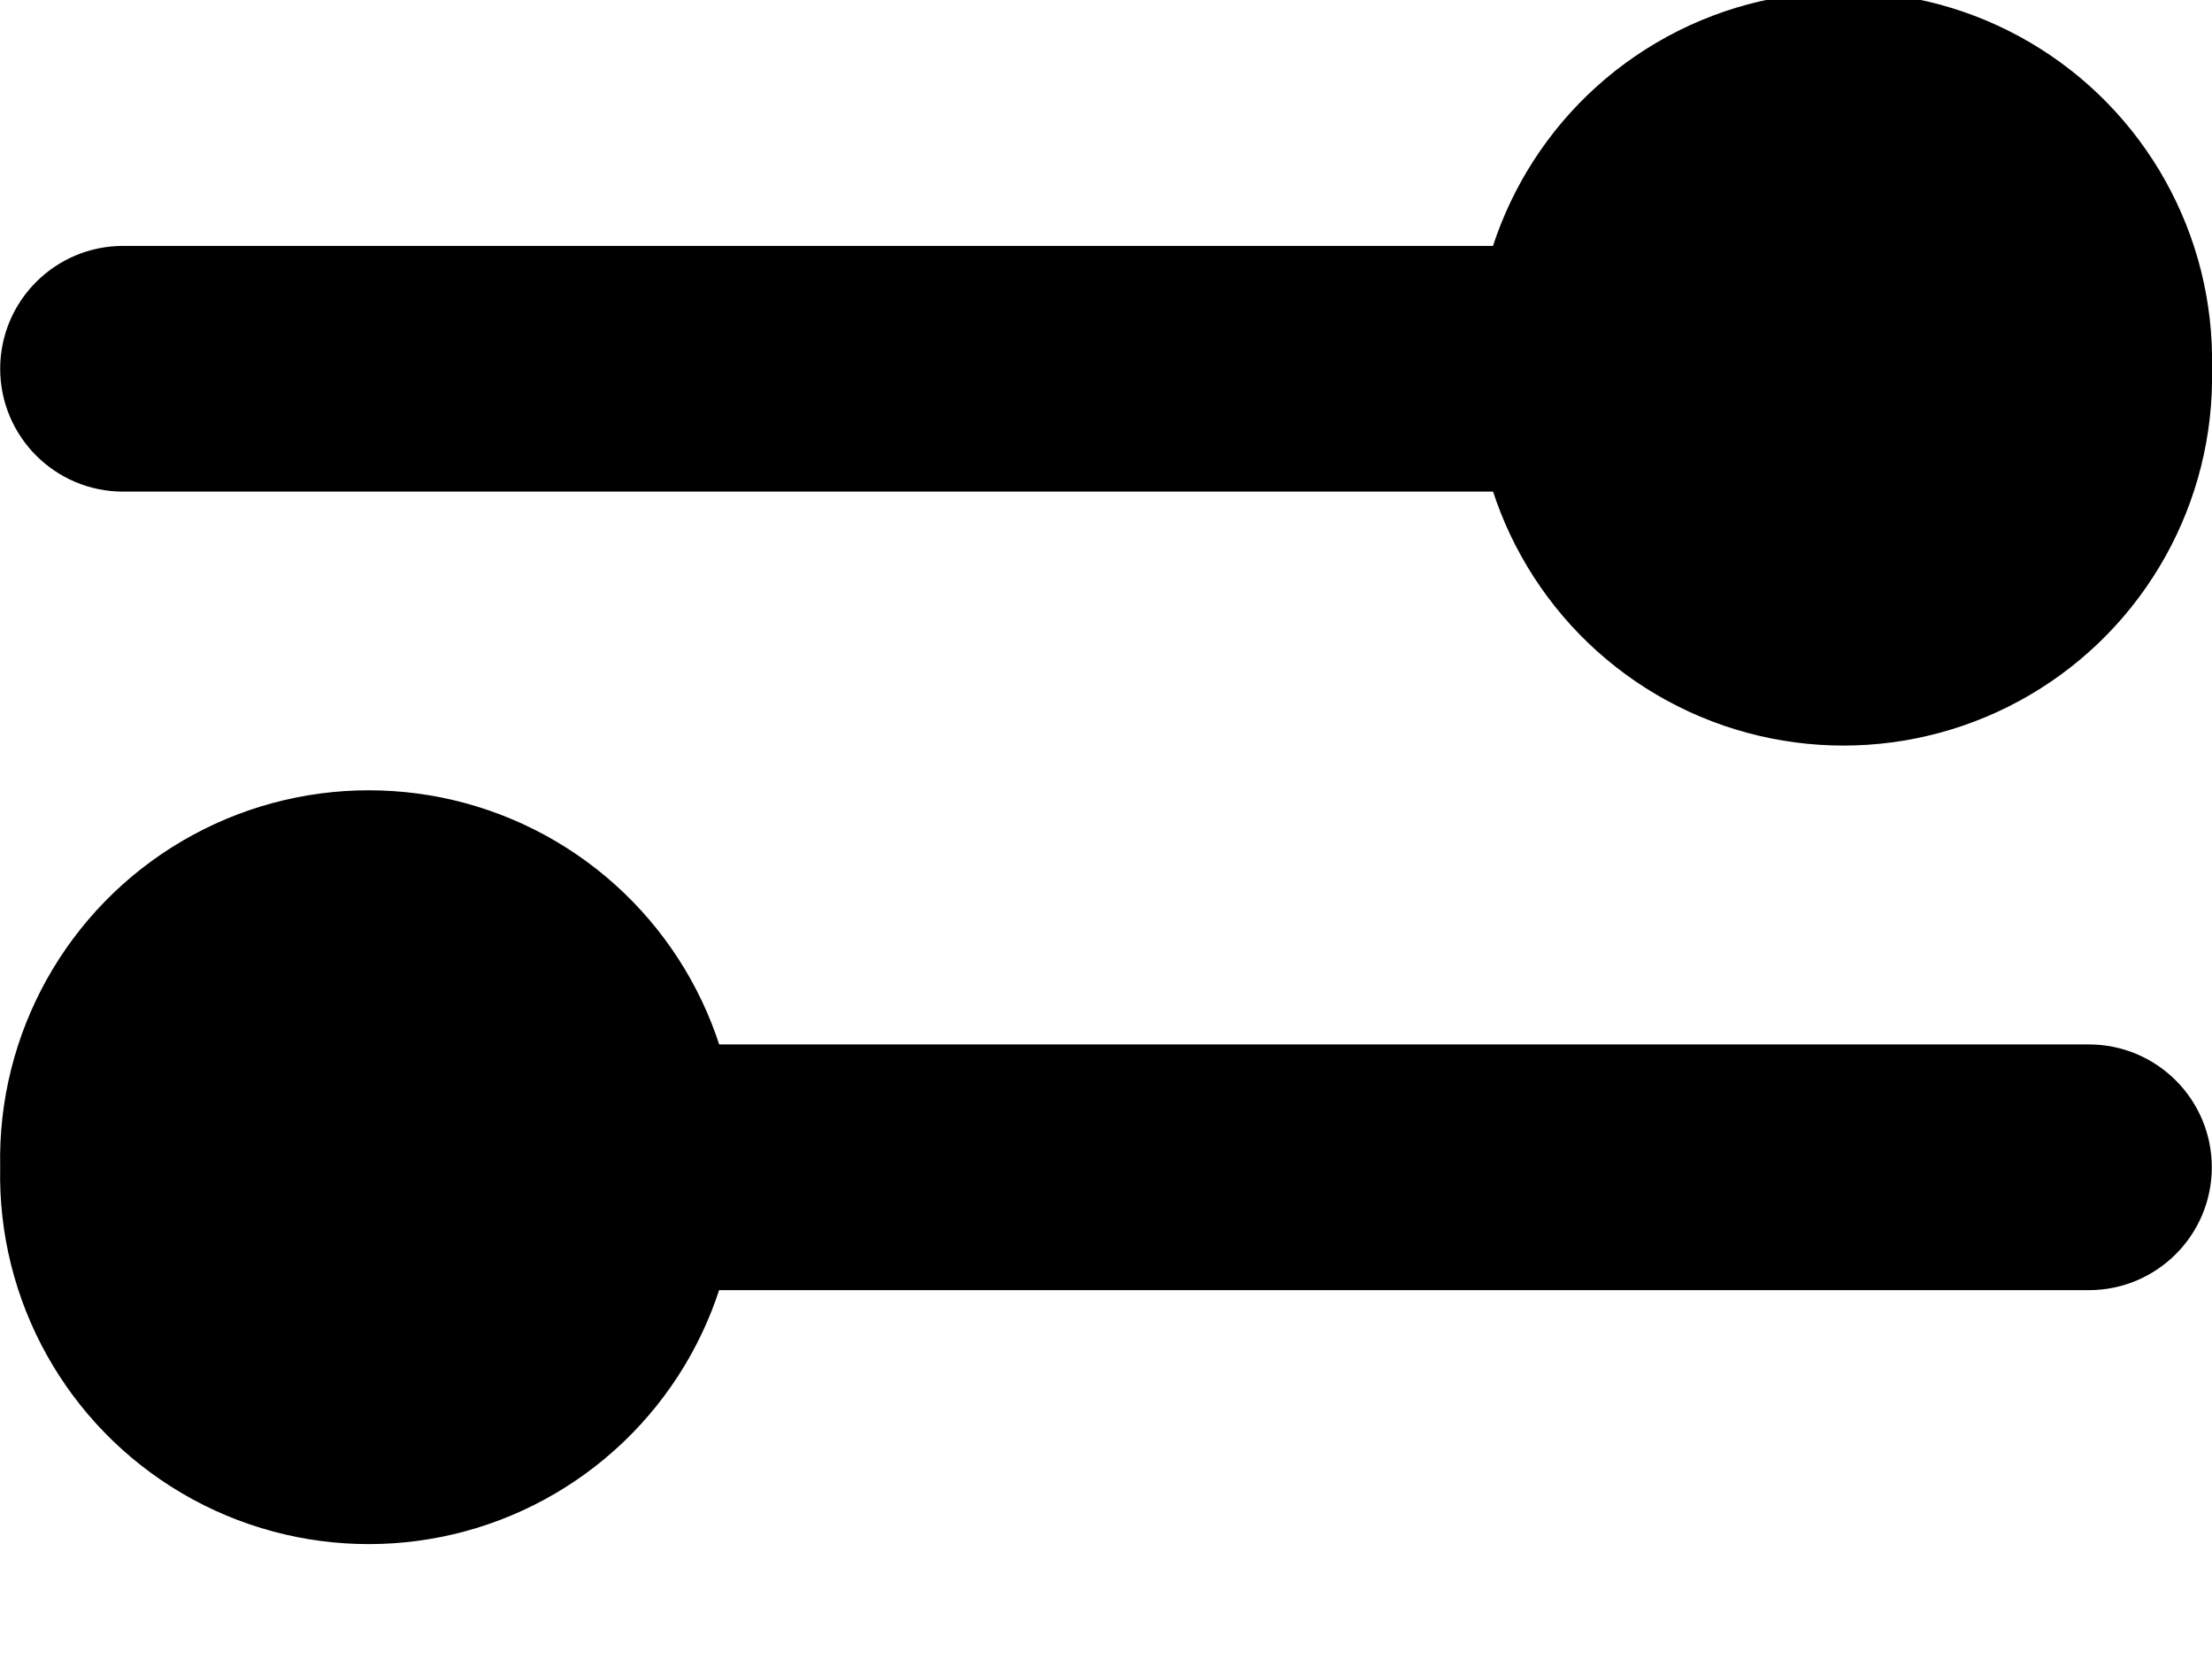
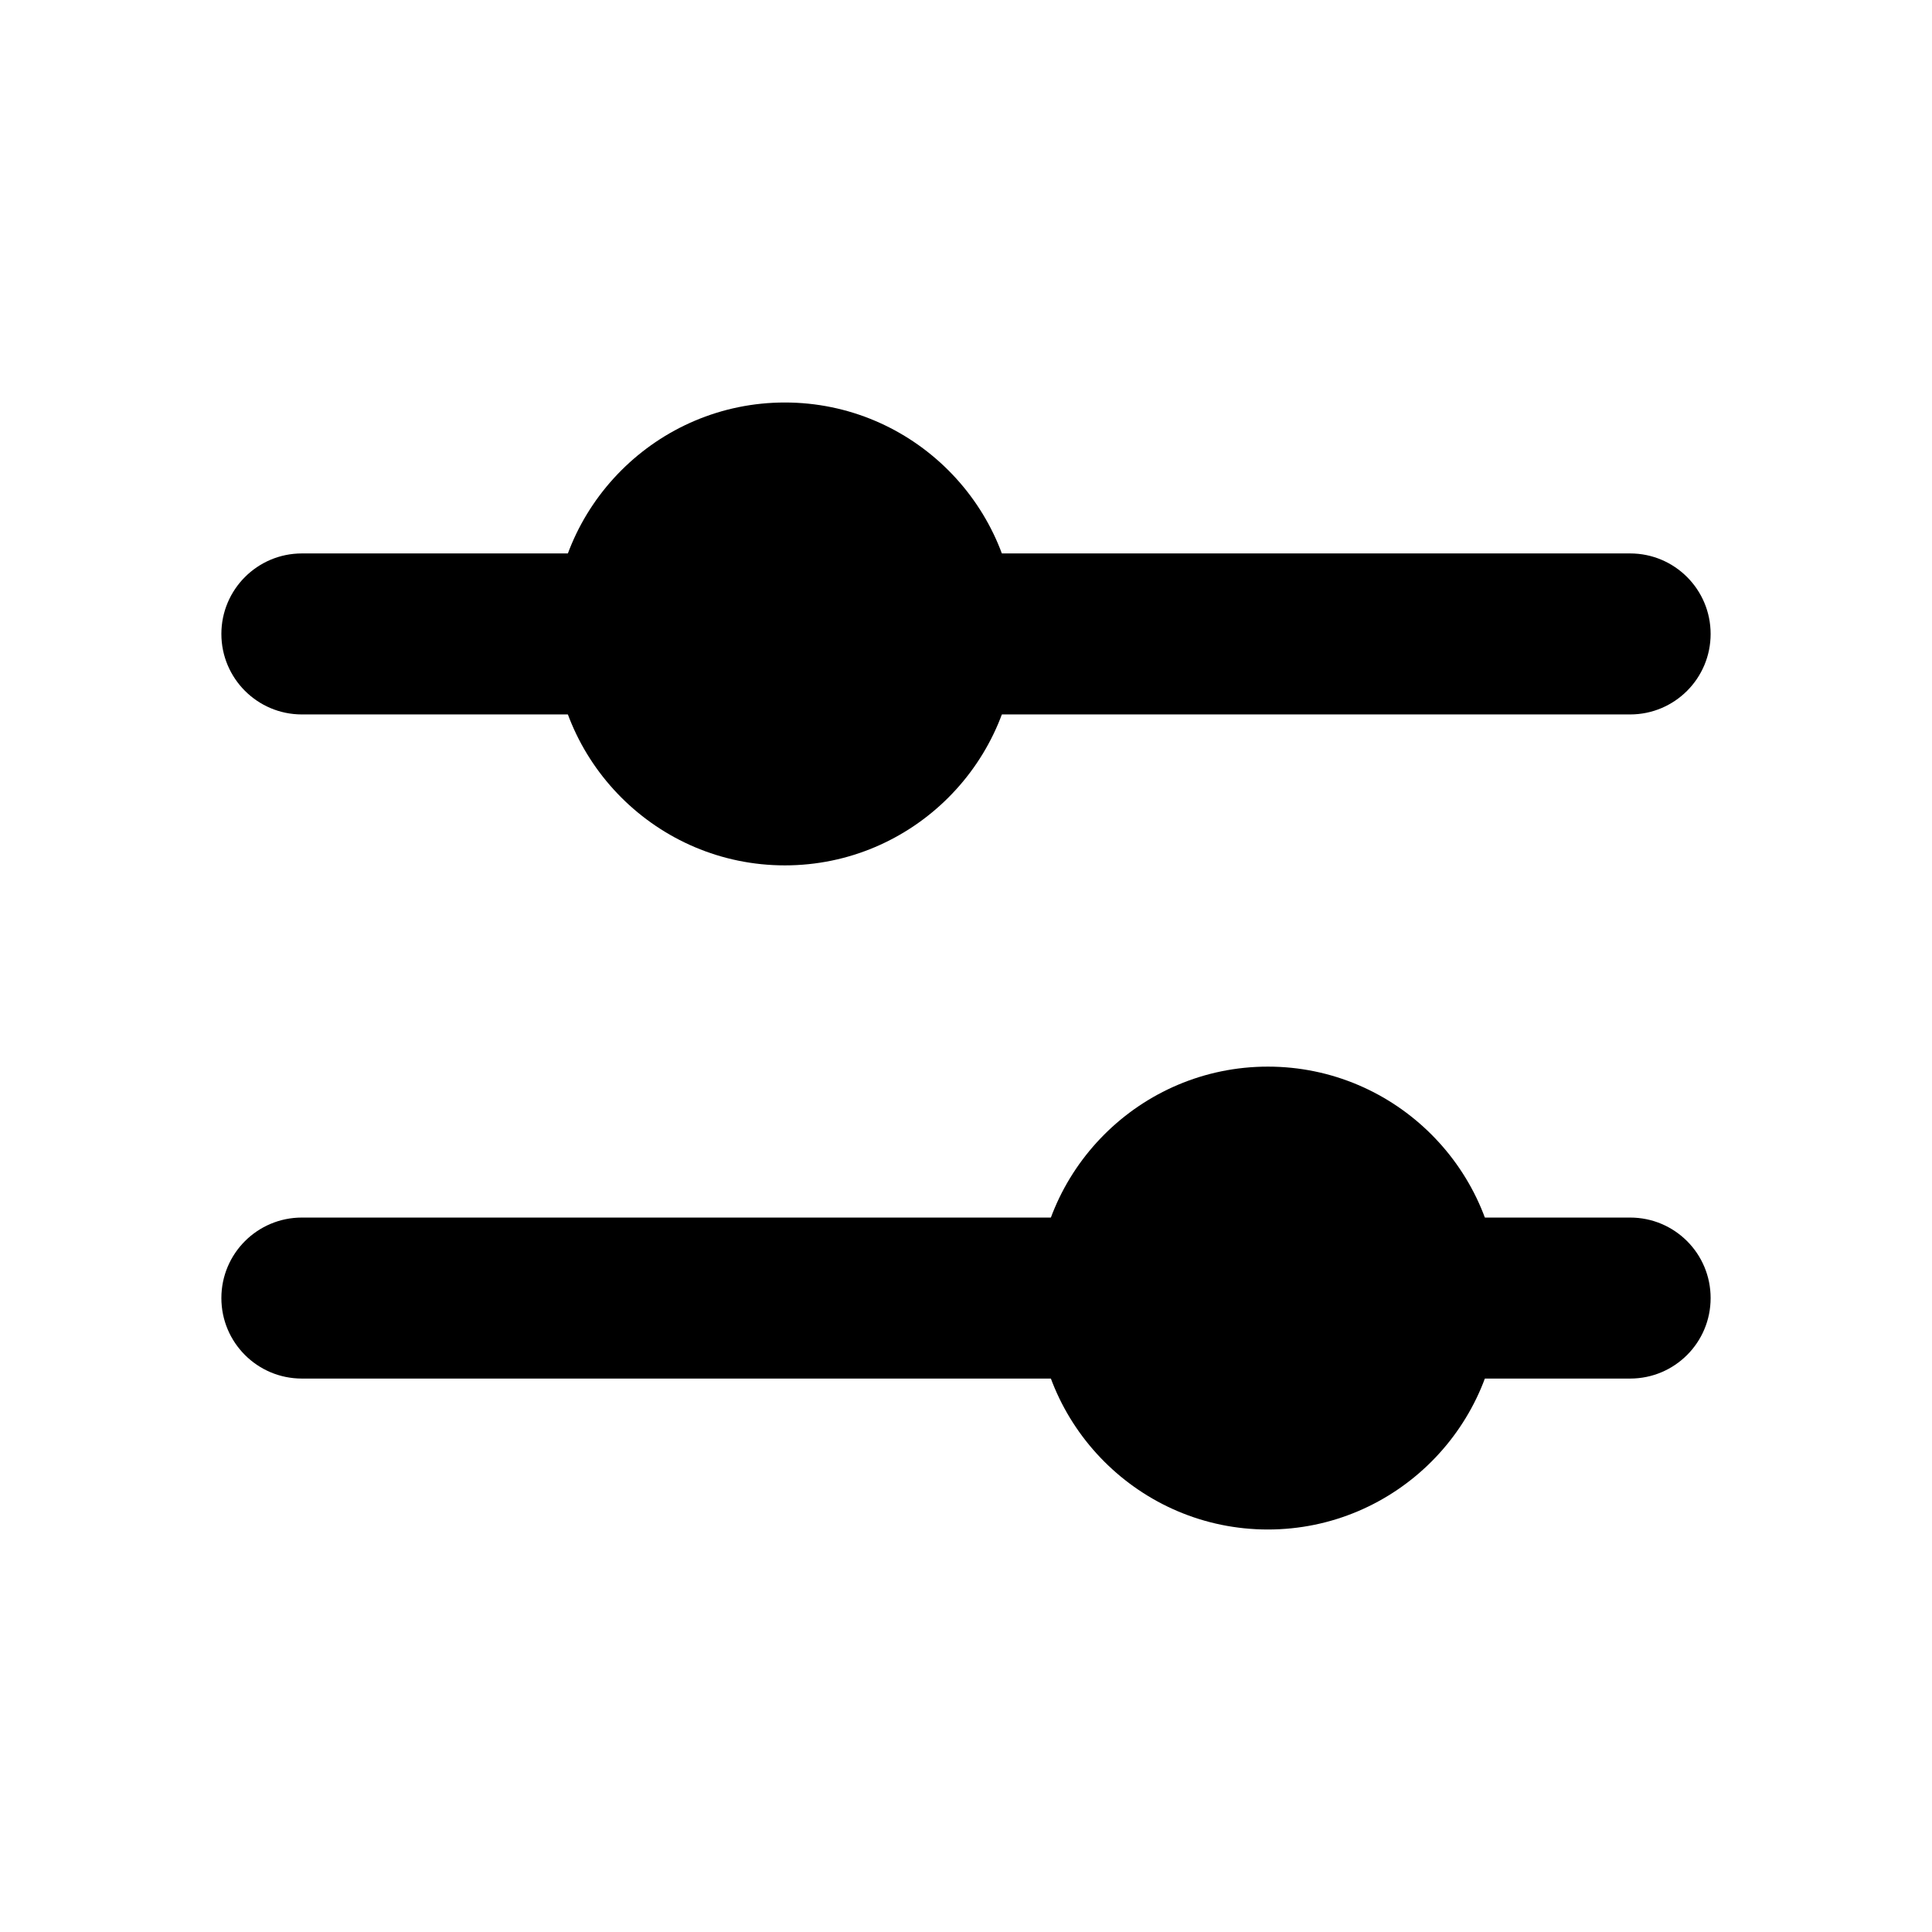
- <svg xmlns="http://www.w3.org/2000/svg" viewBox="0 0 12 9" width="20" height="15">
-   <path fill="currentColor" d="M0.668,1.334L10,1.334A0.667,0.667 0,0 1,10.667 2L10.667,2A0.667,0.667 0,0 1,10 2.667L0.668,2.667A0.667,0.667 0,0 1,0.001 2L0.001,2A0.667,0.667 0,0 1,0.668 1.334z" />
-   <path fill="currentColor" d="M11.332,5.666L2,5.666A0.667,0.667 90.072,0 0,1.333 6.333L1.333,6.333A0.667,0.667 90.072,0 0,2 6.999L11.332,6.999A0.667,0.667 90.072,0 0,11.999 6.333L11.999,6.333A0.667,0.667 90.072,0 0,11.332 5.666z" />
-   <path fill="currentColor" d="M10.001,2m-2,0a2,2 0,1 1,3.999 0a2,2 0,1 1,-3.999 0" />
-   <path fill="currentColor" d="M2,6.332m2,0a2,2 45,1 0,-3.999 0a2,2 135,1 0,3.999 0" />
+ <svg xmlns="http://www.w3.org/2000/svg" viewBox="0 0 24 24" width="24" height="24">
+   <path fill="currentColor" d="M13.875,17.125H3.75c-0.552,0 -1,-0.447 -1,-1s0.448,-1 1,-1h10.125c0.553,0 1,0.447 1,1s-0.447,1 -1,1Z" />
+   <path fill="currentColor" d="M20.25,17.125h-2.625c-0.553,0 -1,-0.447 -1,-1s0.447,-1 1,-1h2.625c0.553,0 1,0.447 1,1s-0.447,1 -1,1Z" />
+   <path fill="currentColor" d="M15.75,19c-1.585,0 -2.875,-1.29 -2.875,-2.875s1.29,-2.875 2.875,-2.875 2.875,1.29 2.875,2.875 -1.29,2.875 -2.875,2.875Z" />
+   <path fill="currentColor" d="M7.875,8.875H3.75c-0.552,0 -1,-0.448 -1,-1s0.448,-1 1,-1h4.125c0.552,0 1,0.448 1,1s-0.448,1 -1,1Z" />
+   <path fill="currentColor" d="M20.25,8.875h-8.625c-0.552,0 -1,-0.448 -1,-1s0.448,-1 1,-1h8.625c0.553,0 1,0.448 1,1s-0.447,1 -1,1Z" />
+   <path fill="currentColor" d="M9.75,10.75c-1.585,0 -2.875,-1.29 -2.875,-2.875s1.29,-2.875 2.875,-2.875 2.875,1.29 2.875,2.875 -1.29,2.875 -2.875,2.875Z" />
</svg>
